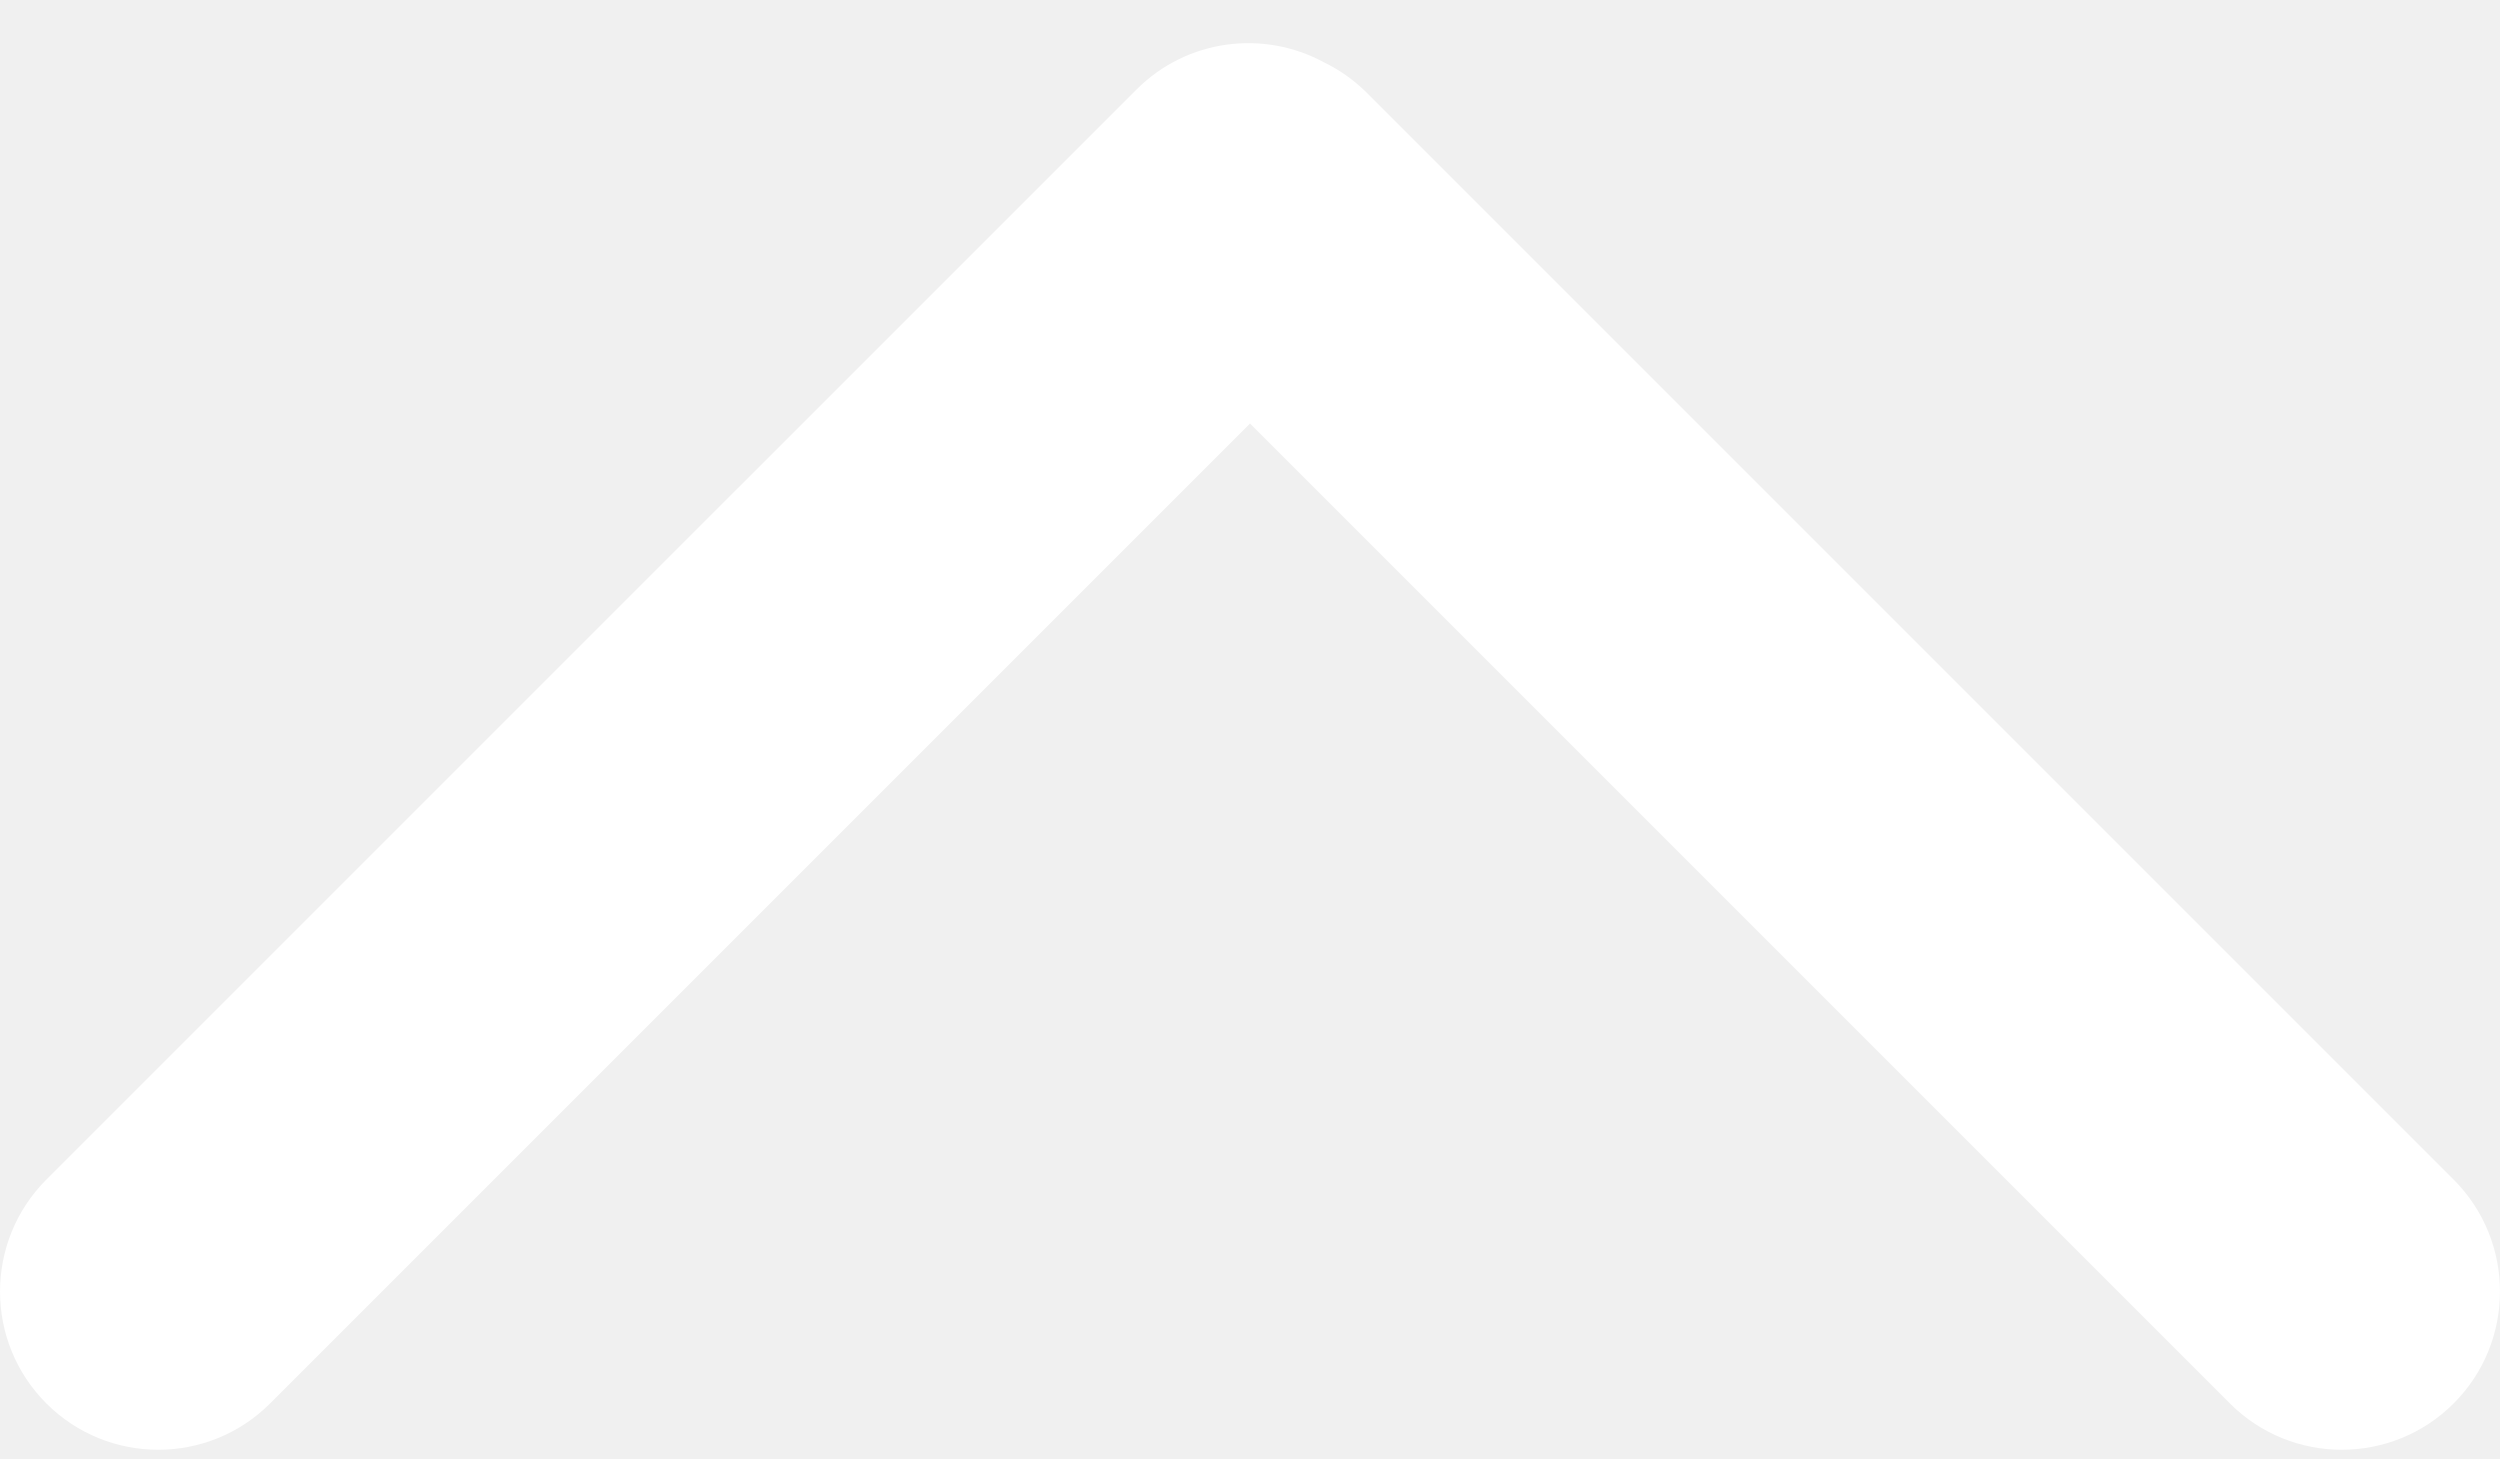
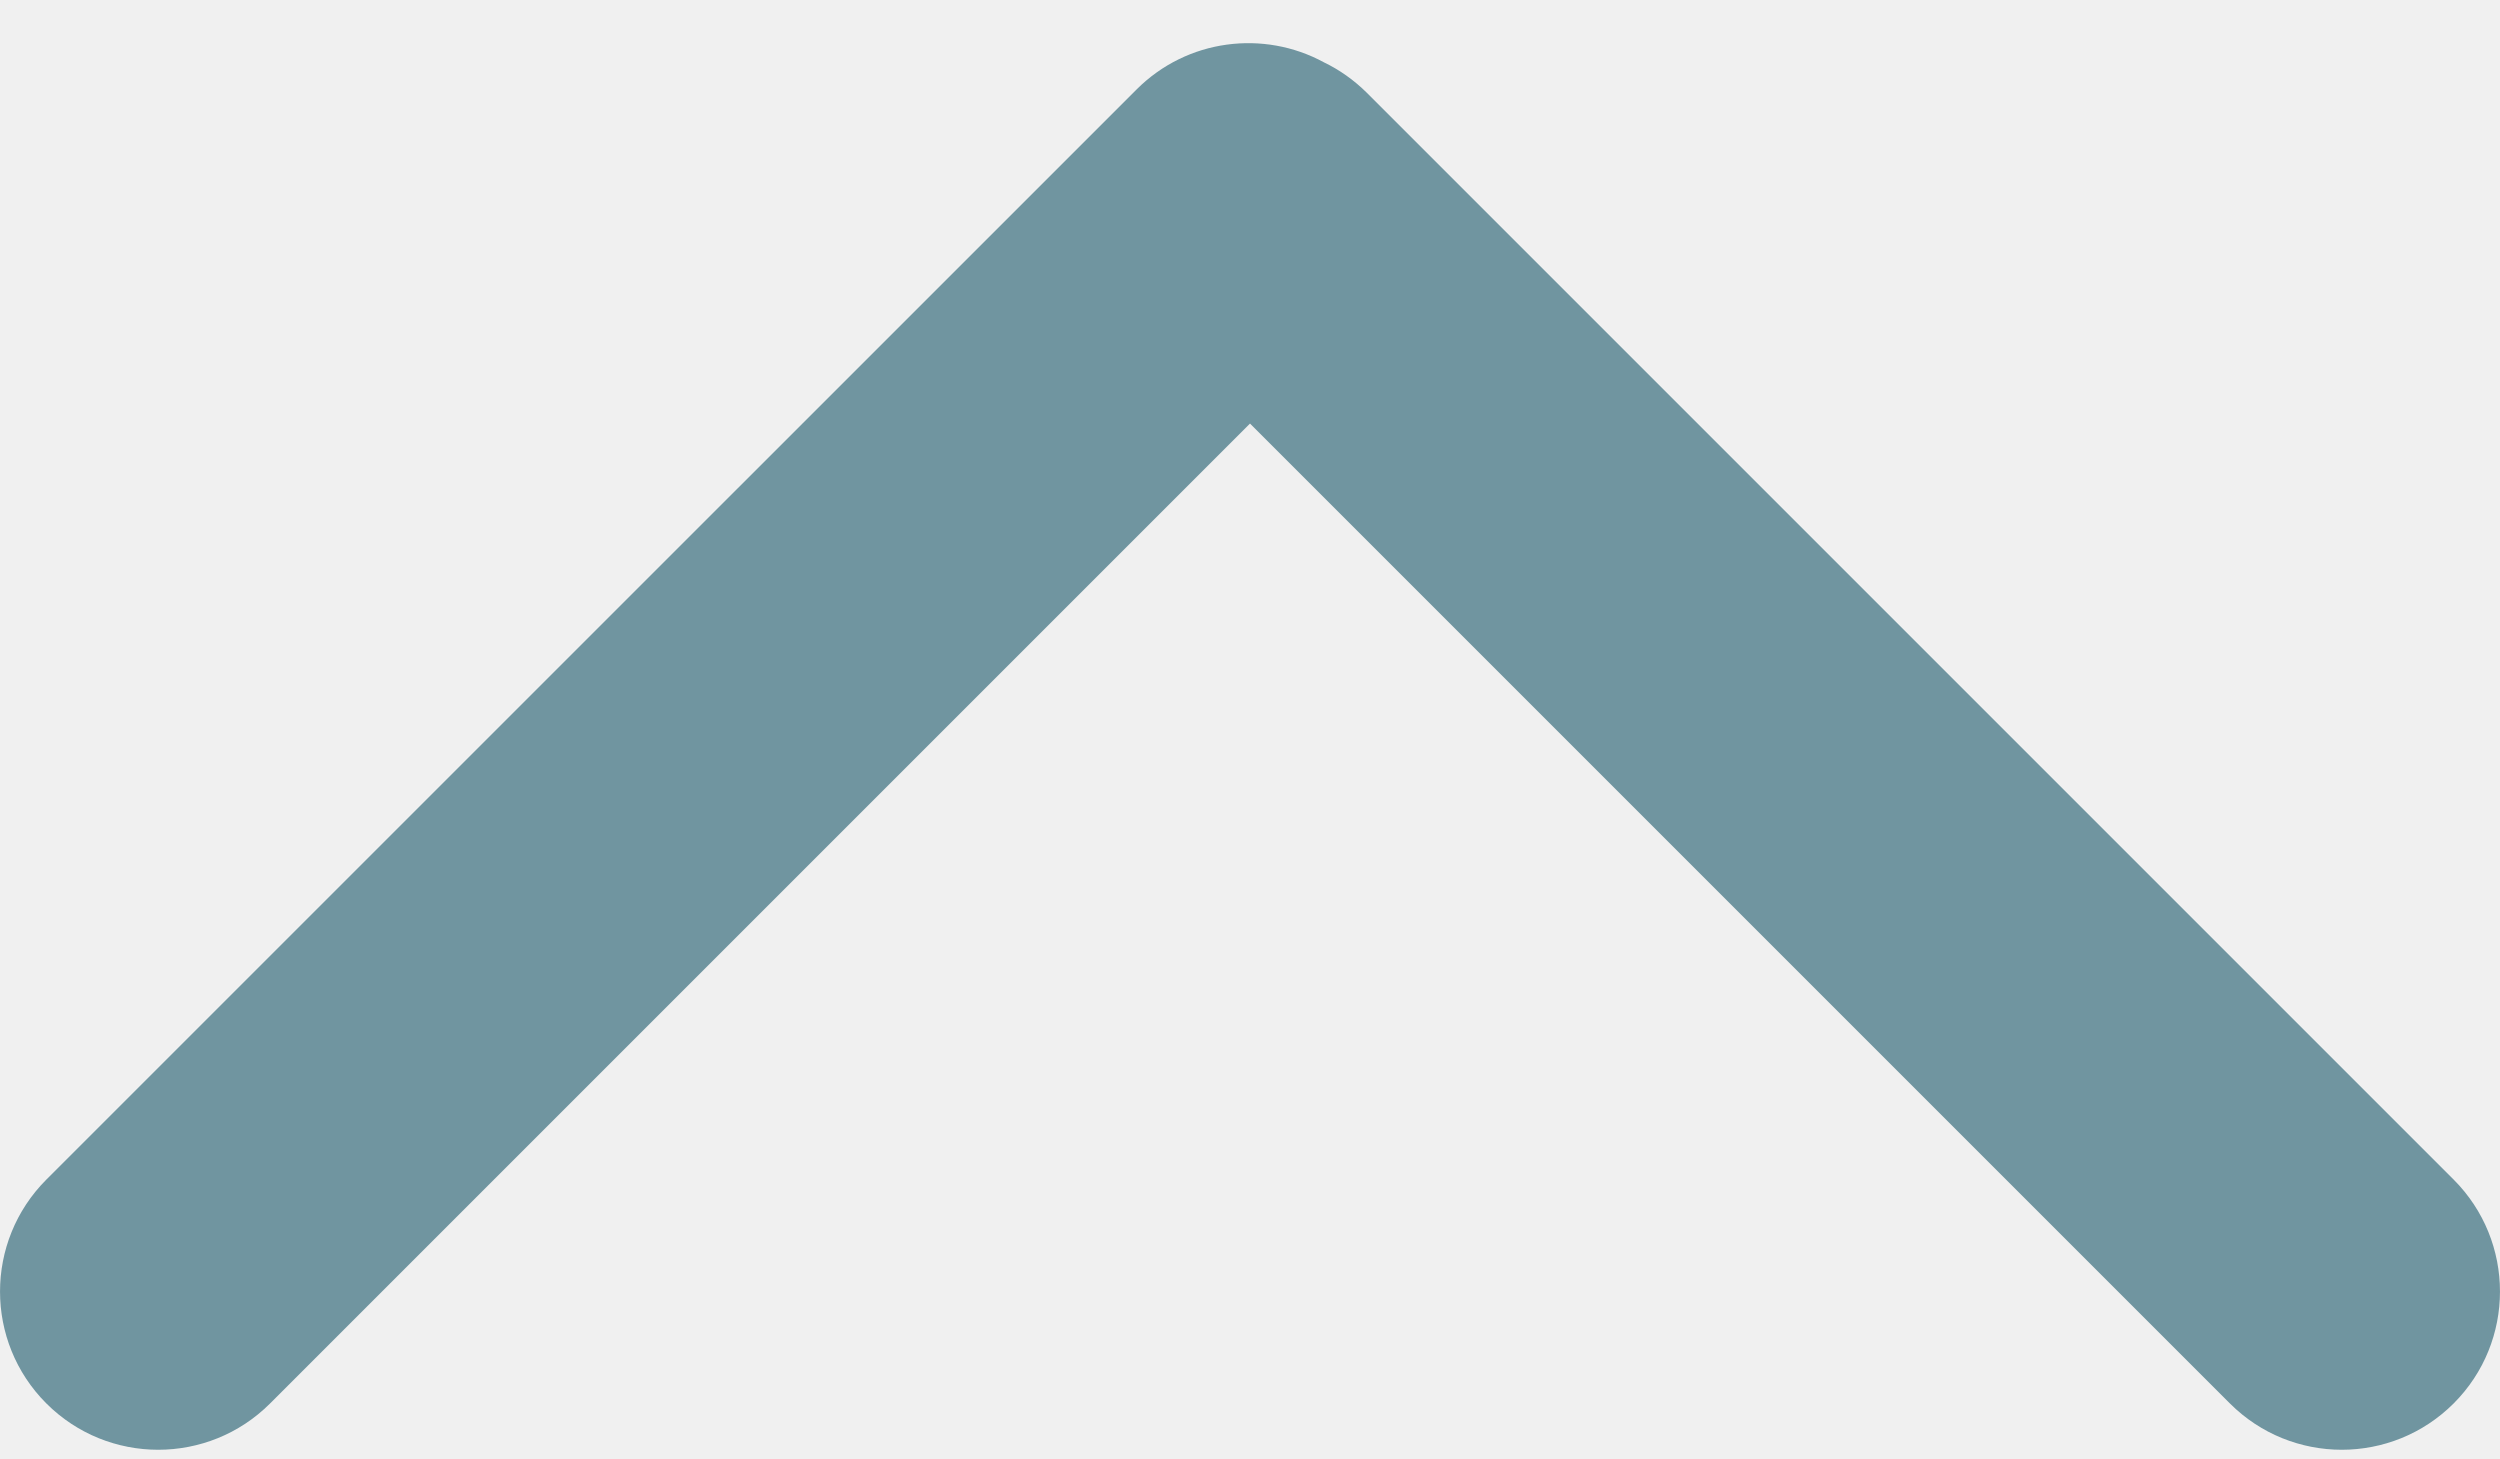
<svg xmlns="http://www.w3.org/2000/svg" width="24" height="14" viewBox="0 0 24 14" fill="none">
-   <path fill-rule="evenodd" clip-rule="evenodd" d="M21.407 13.473C22 14.066 22.962 14.066 23.555 13.473C24.148 12.88 24.148 11.918 23.555 11.324L13.124 0.893C12.999 0.769 12.859 0.67 12.709 0.598C12.133 0.285 11.397 0.372 10.91 0.86L0.445 11.324C-0.148 11.918 -0.148 12.88 0.445 13.473C1.038 14.066 2 14.066 2.593 13.473L12 4.066L21.407 13.473Z" fill="white" />
+   <path fill-rule="evenodd" clip-rule="evenodd" d="M21.407 13.473C22 14.066 22.962 14.066 23.555 13.473C24.148 12.88 24.148 11.918 23.555 11.324L13.124 0.893C12.999 0.769 12.859 0.67 12.709 0.598C12.133 0.285 11.397 0.372 10.91 0.86L0.445 11.324C-0.148 11.918 -0.148 12.88 0.445 13.473C1.038 14.066 2 14.066 2.593 13.473L12 4.066L21.407 13.473Z" fill="#7095A0" />
</svg>
